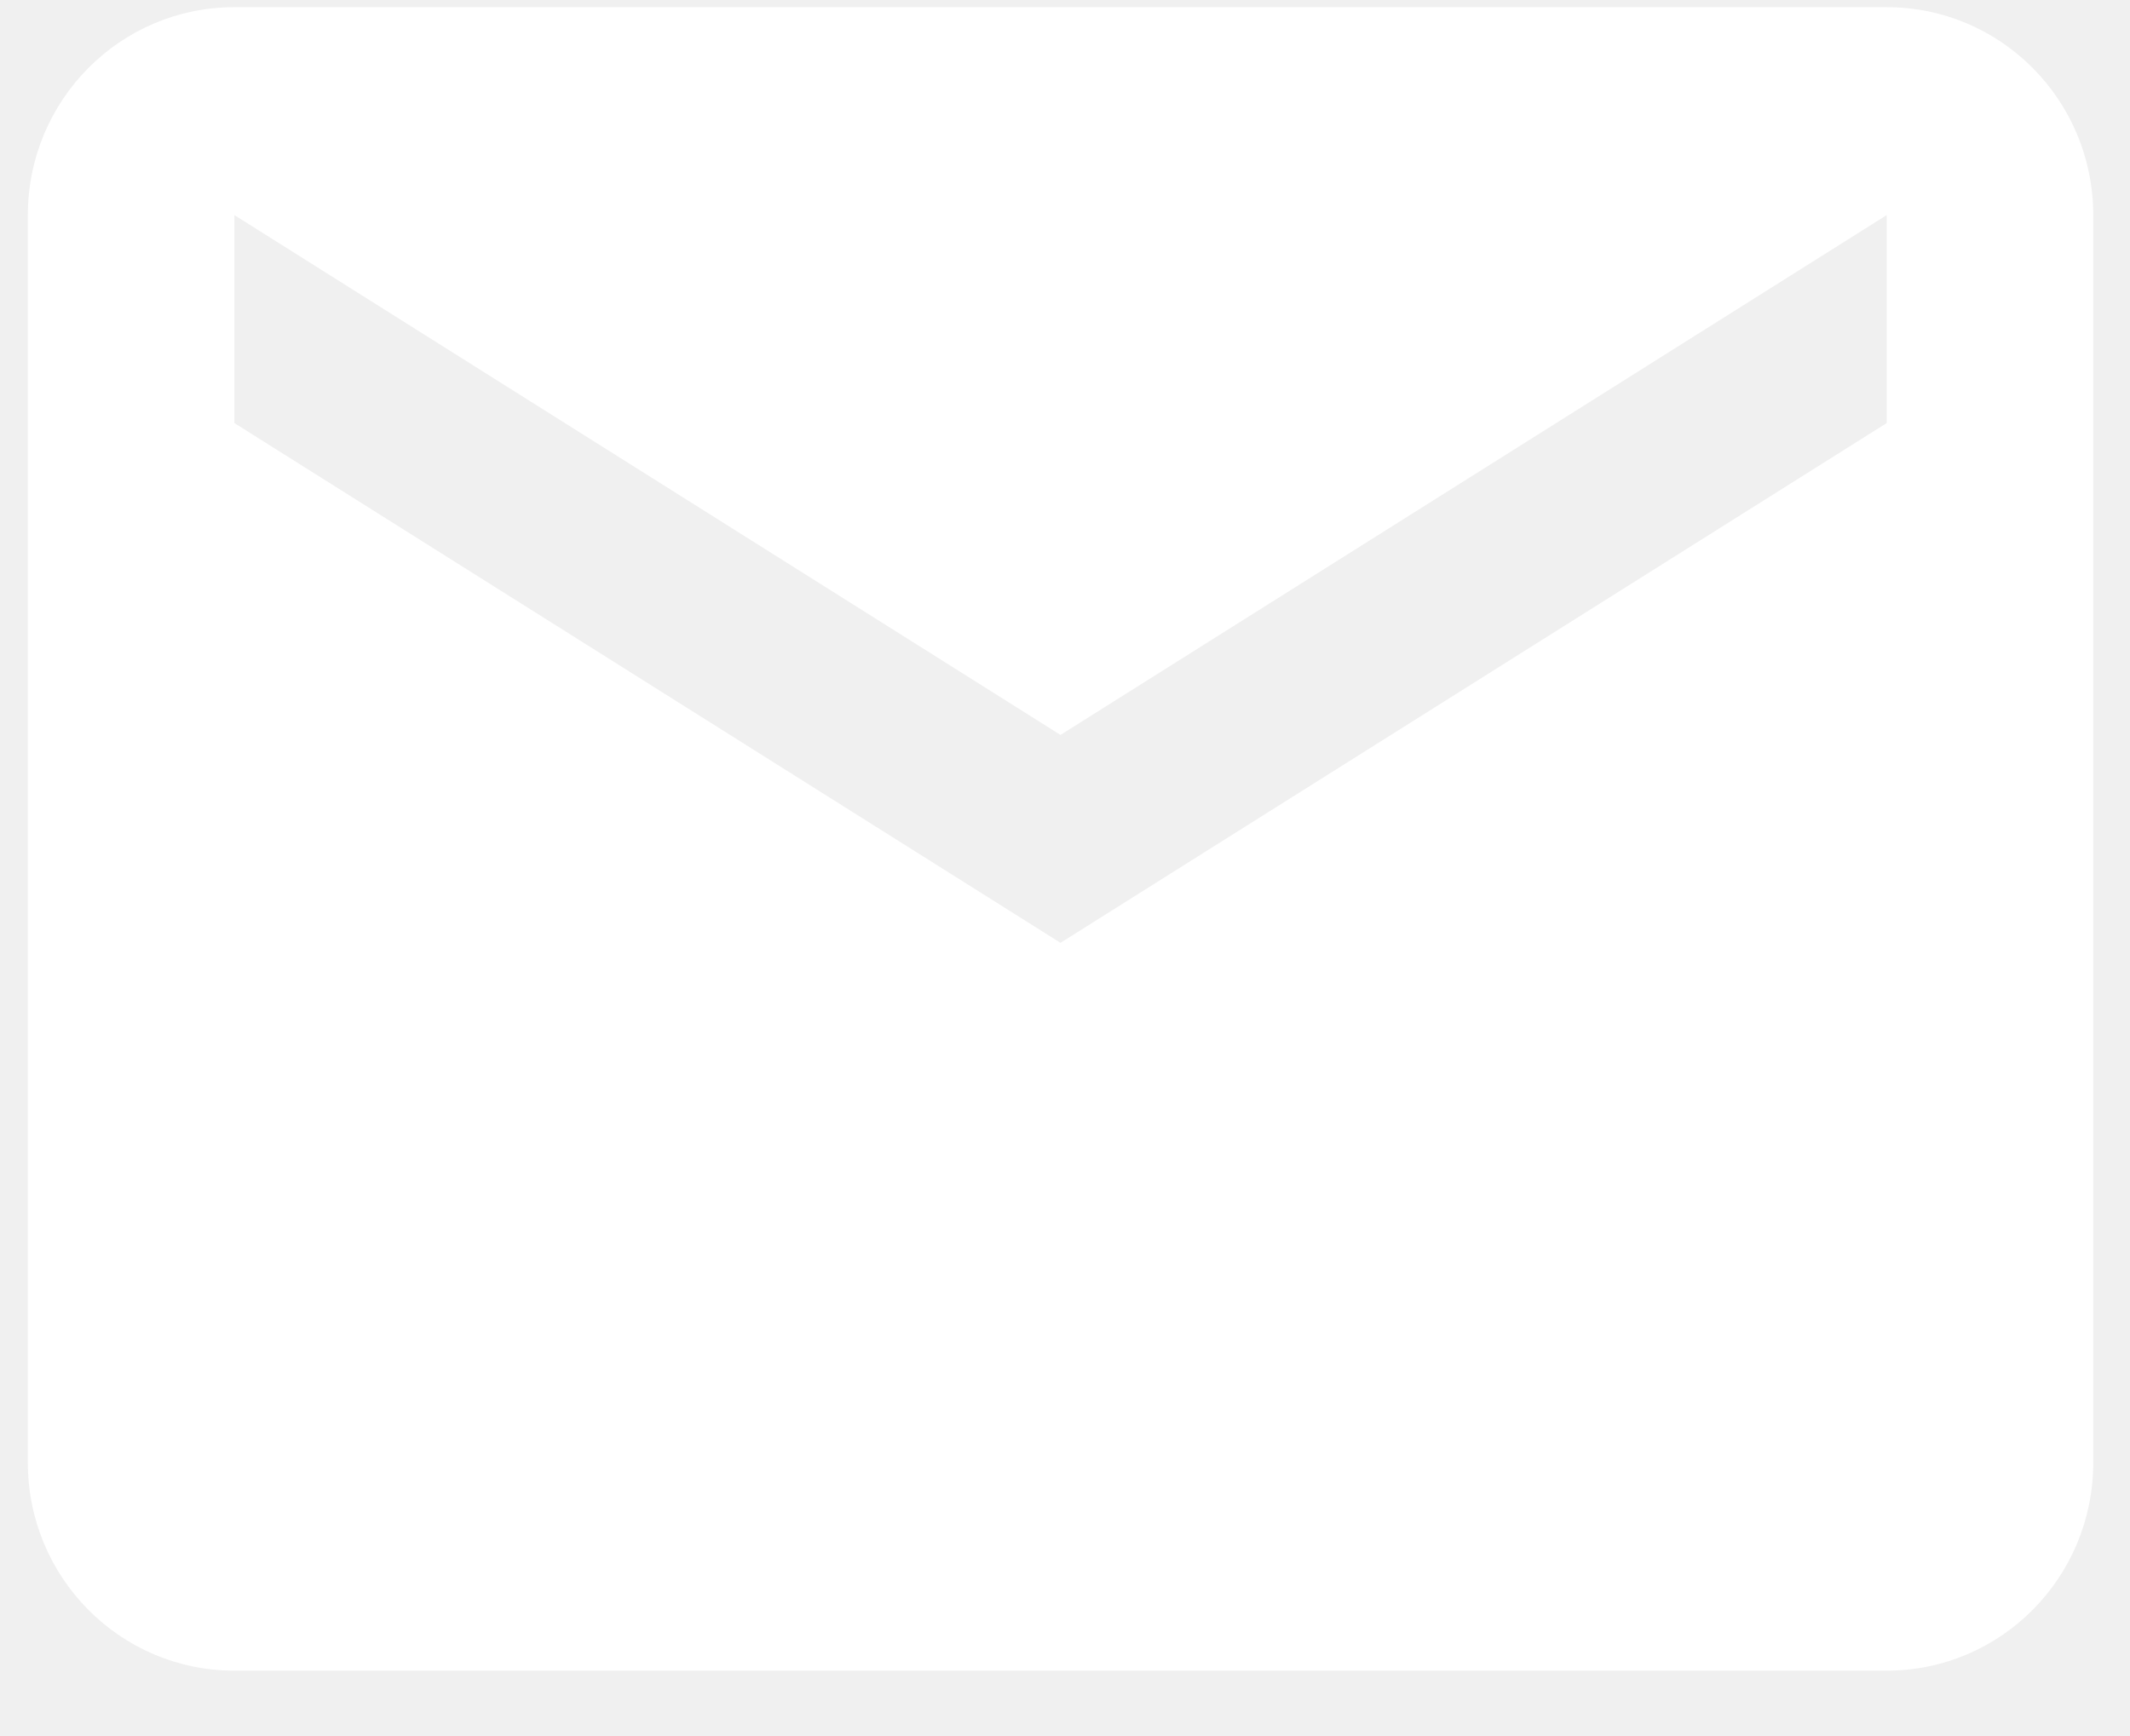
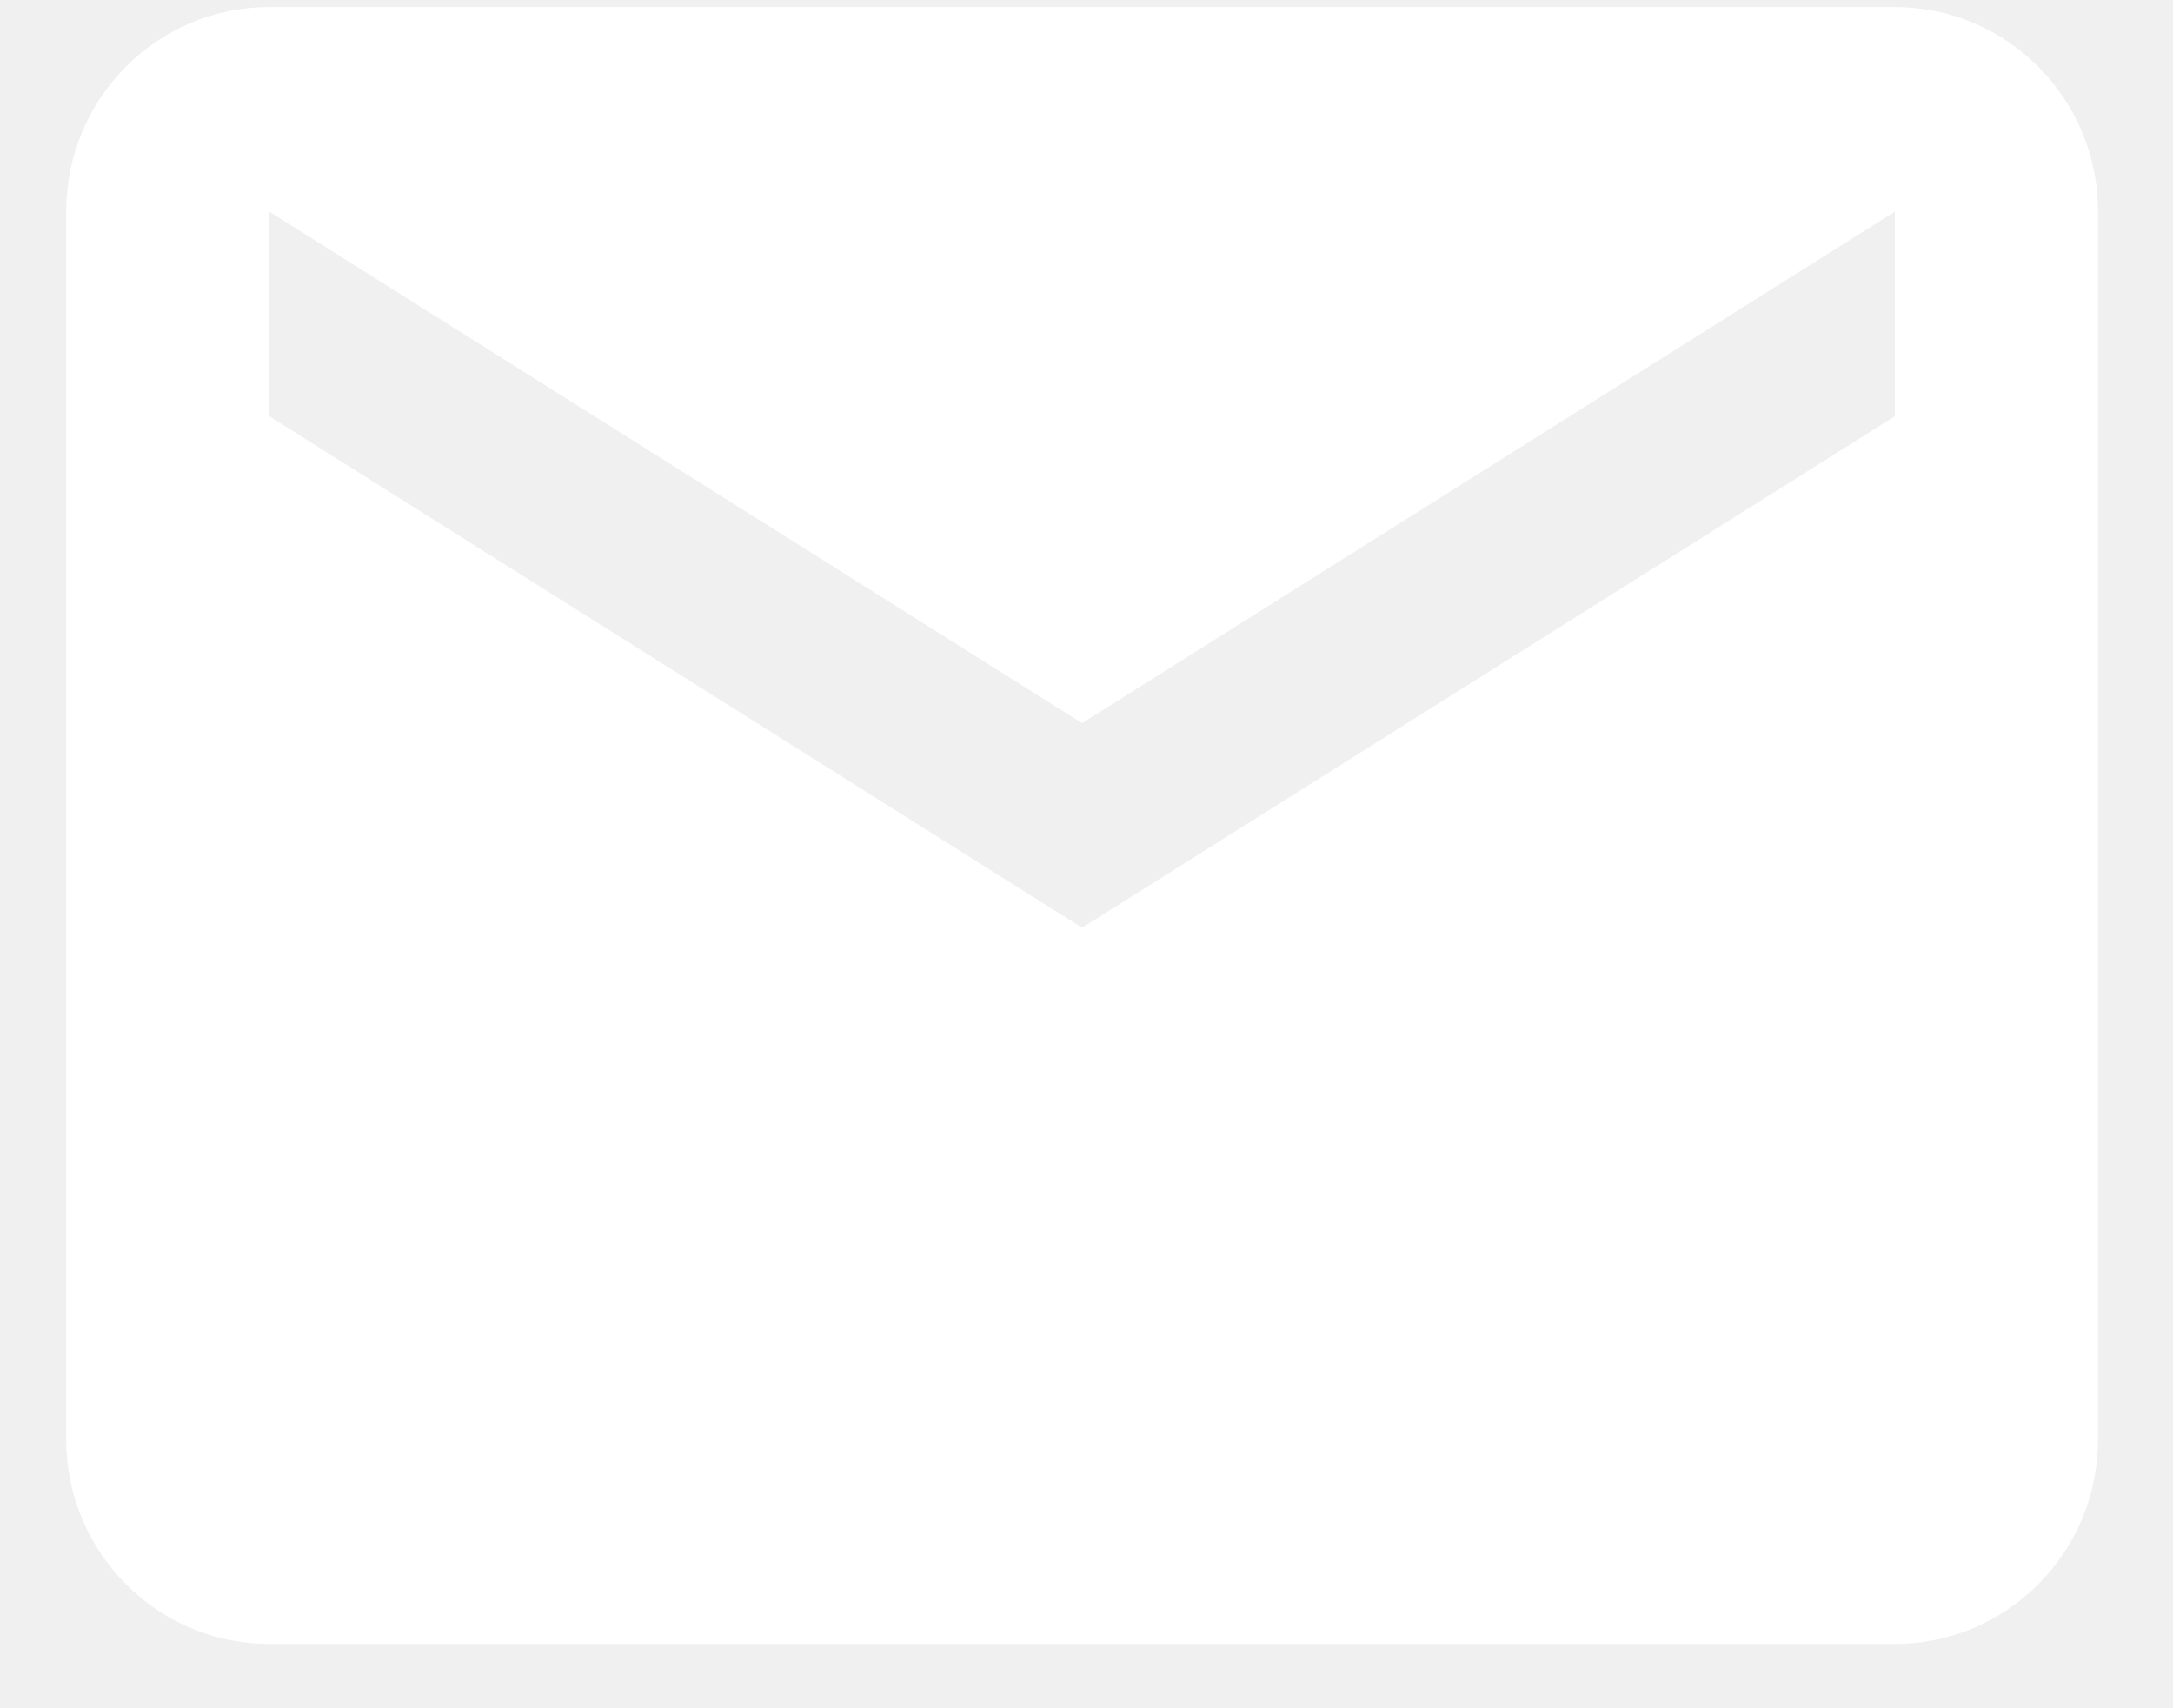
- <svg xmlns="http://www.w3.org/2000/svg" width="27" height="22" viewBox="0 0 27 22" fill="none">
-   <path d="M23.916 0.091H2.971C1.524 0.091 0.353 1.271 0.353 2.727V18.545C0.353 20.002 1.524 21.182 2.971 21.182H23.916C25.363 21.182 26.534 20.002 26.534 18.545V2.727C26.534 1.271 25.363 0.091 23.916 0.091ZM23.916 5.364L13.443 11.954L2.971 5.364V2.727L13.443 9.318L23.916 2.727V5.364Z" fill="white" />
+ <svg xmlns="http://www.w3.org/2000/svg" width="28" height="22" viewBox="0 0 28 22" fill="none">
+   <path d="M24.416 0.091H3.471C2.024 0.091 0.853 1.271 0.853 2.727V18.545C0.853 20.002 2.024 21.182 3.471 21.182H24.416C25.863 21.182 27.034 20.002 27.034 18.545V2.727C27.034 1.271 25.863 0.091 24.416 0.091ZM24.416 5.364L13.943 11.954L3.471 5.364V2.727L13.943 9.318L24.416 2.727V5.364Z" fill="white" />
</svg>
